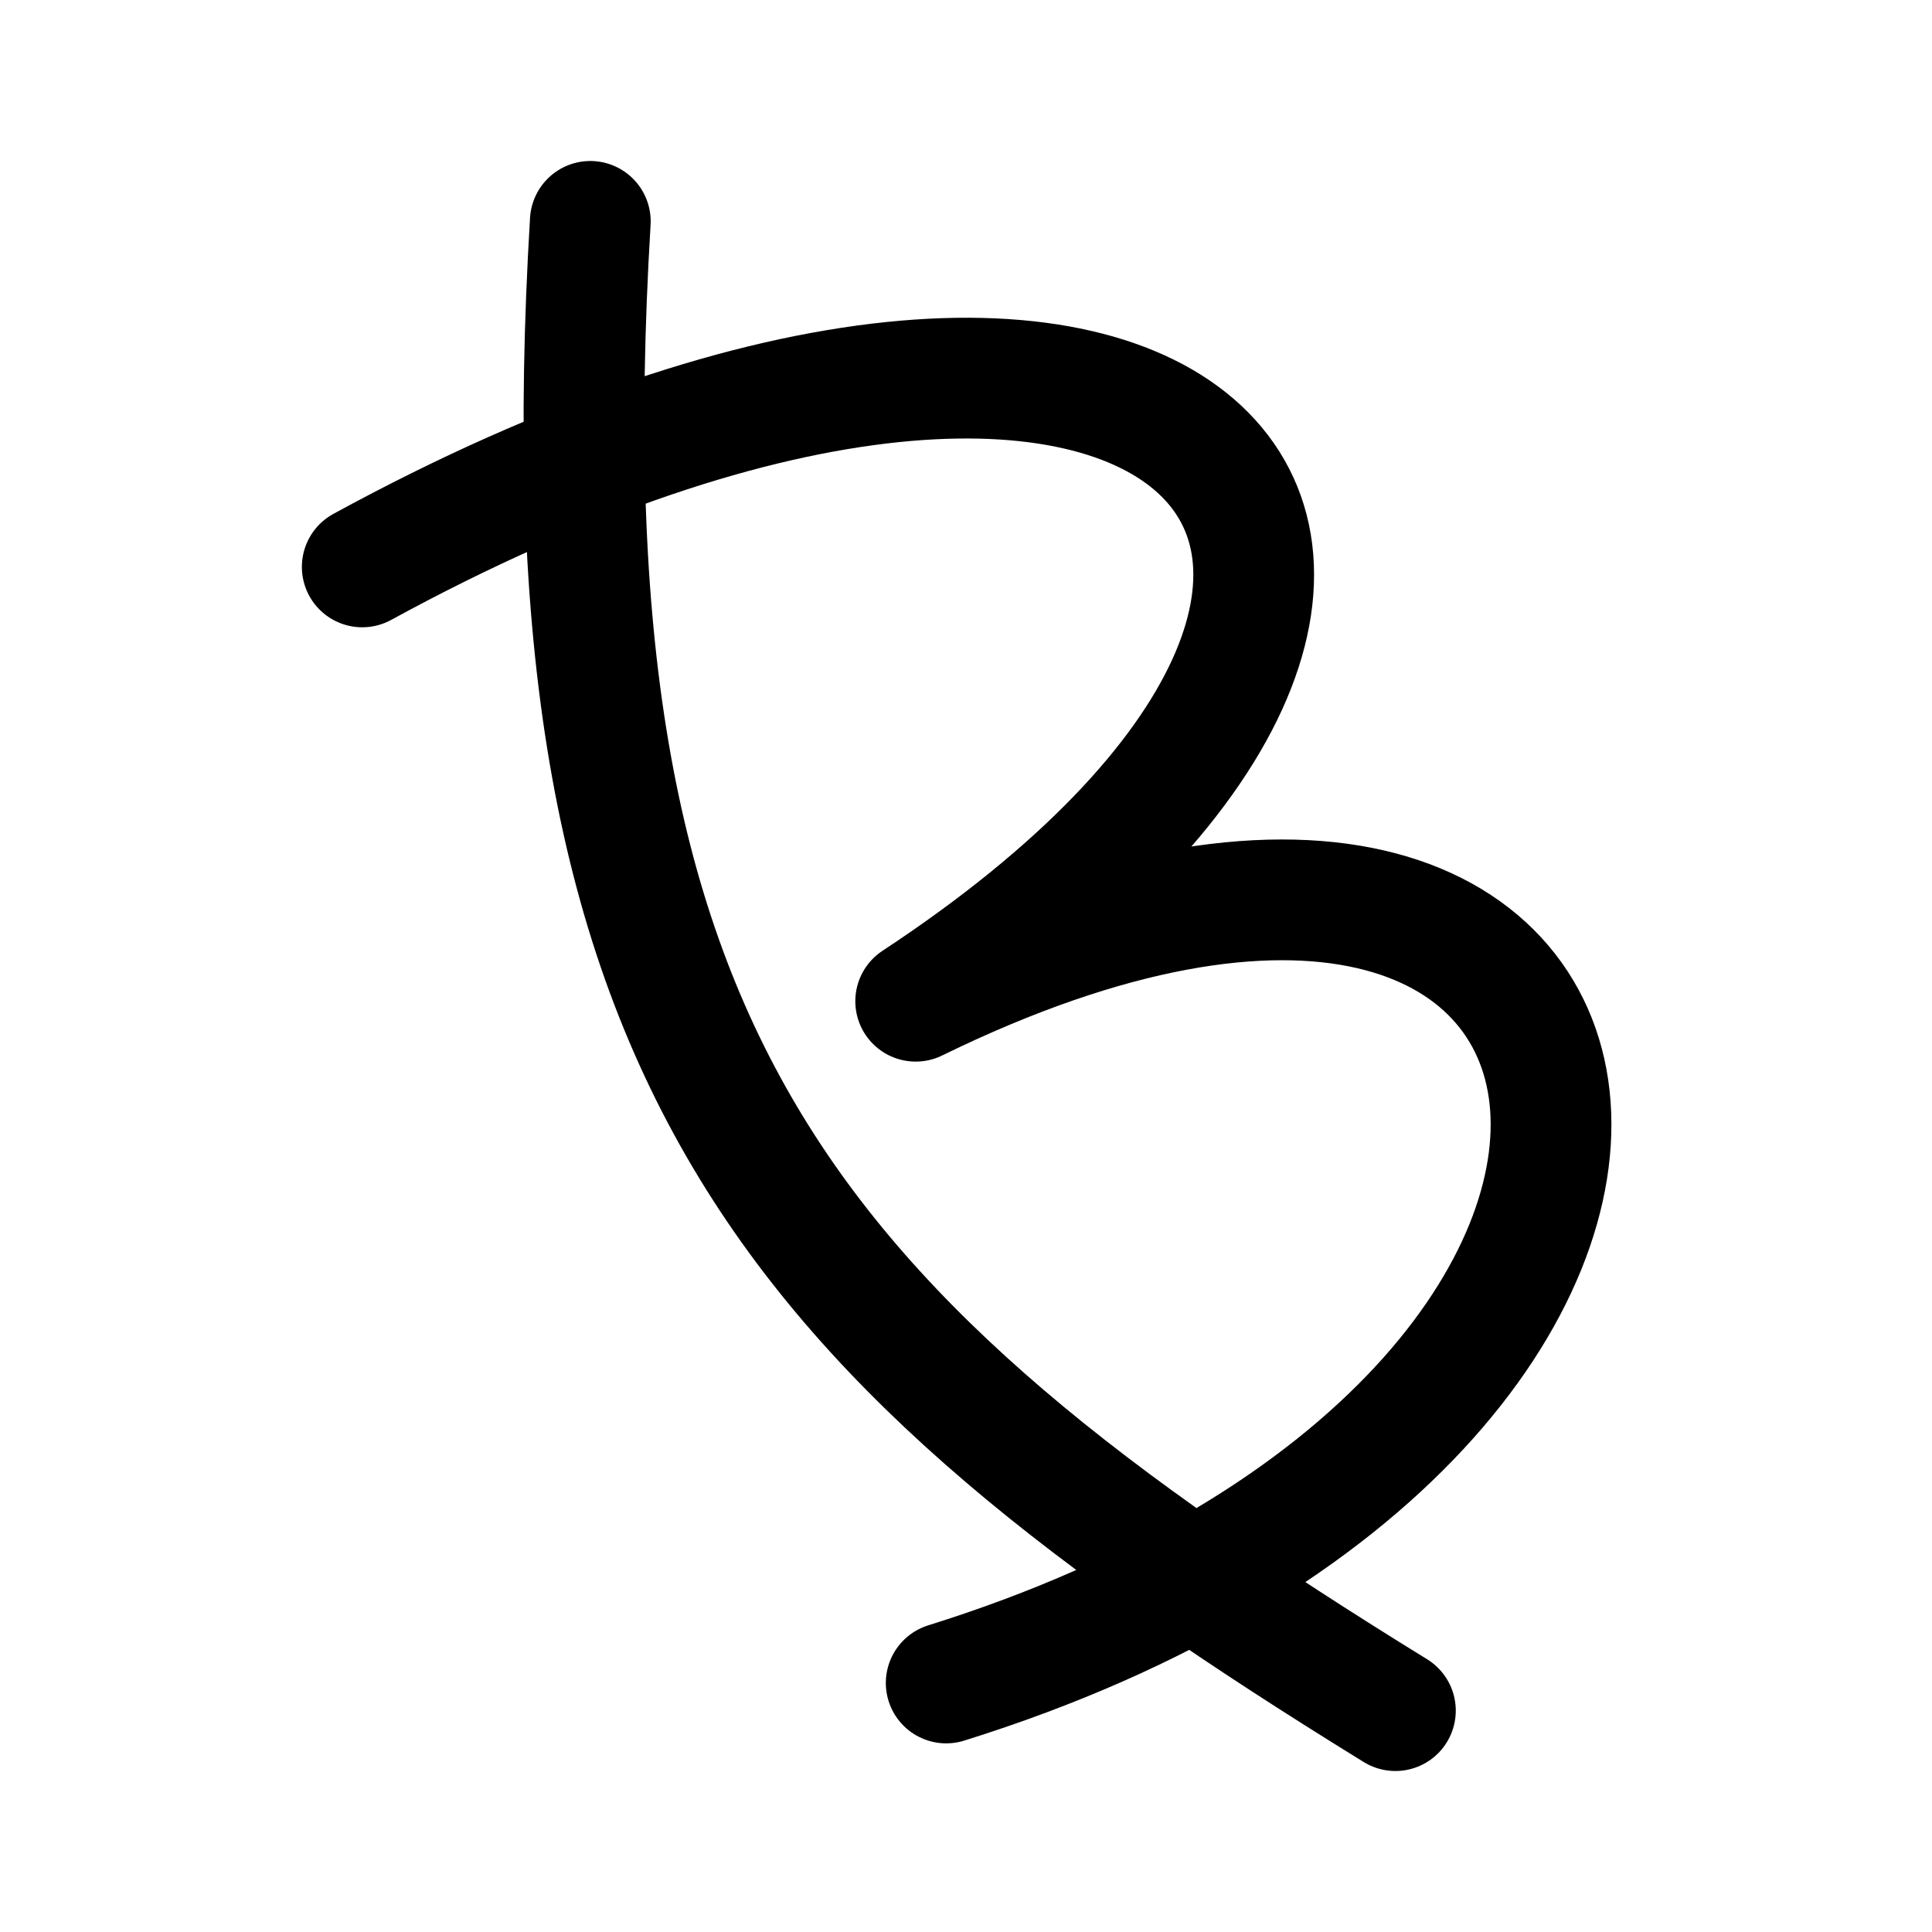
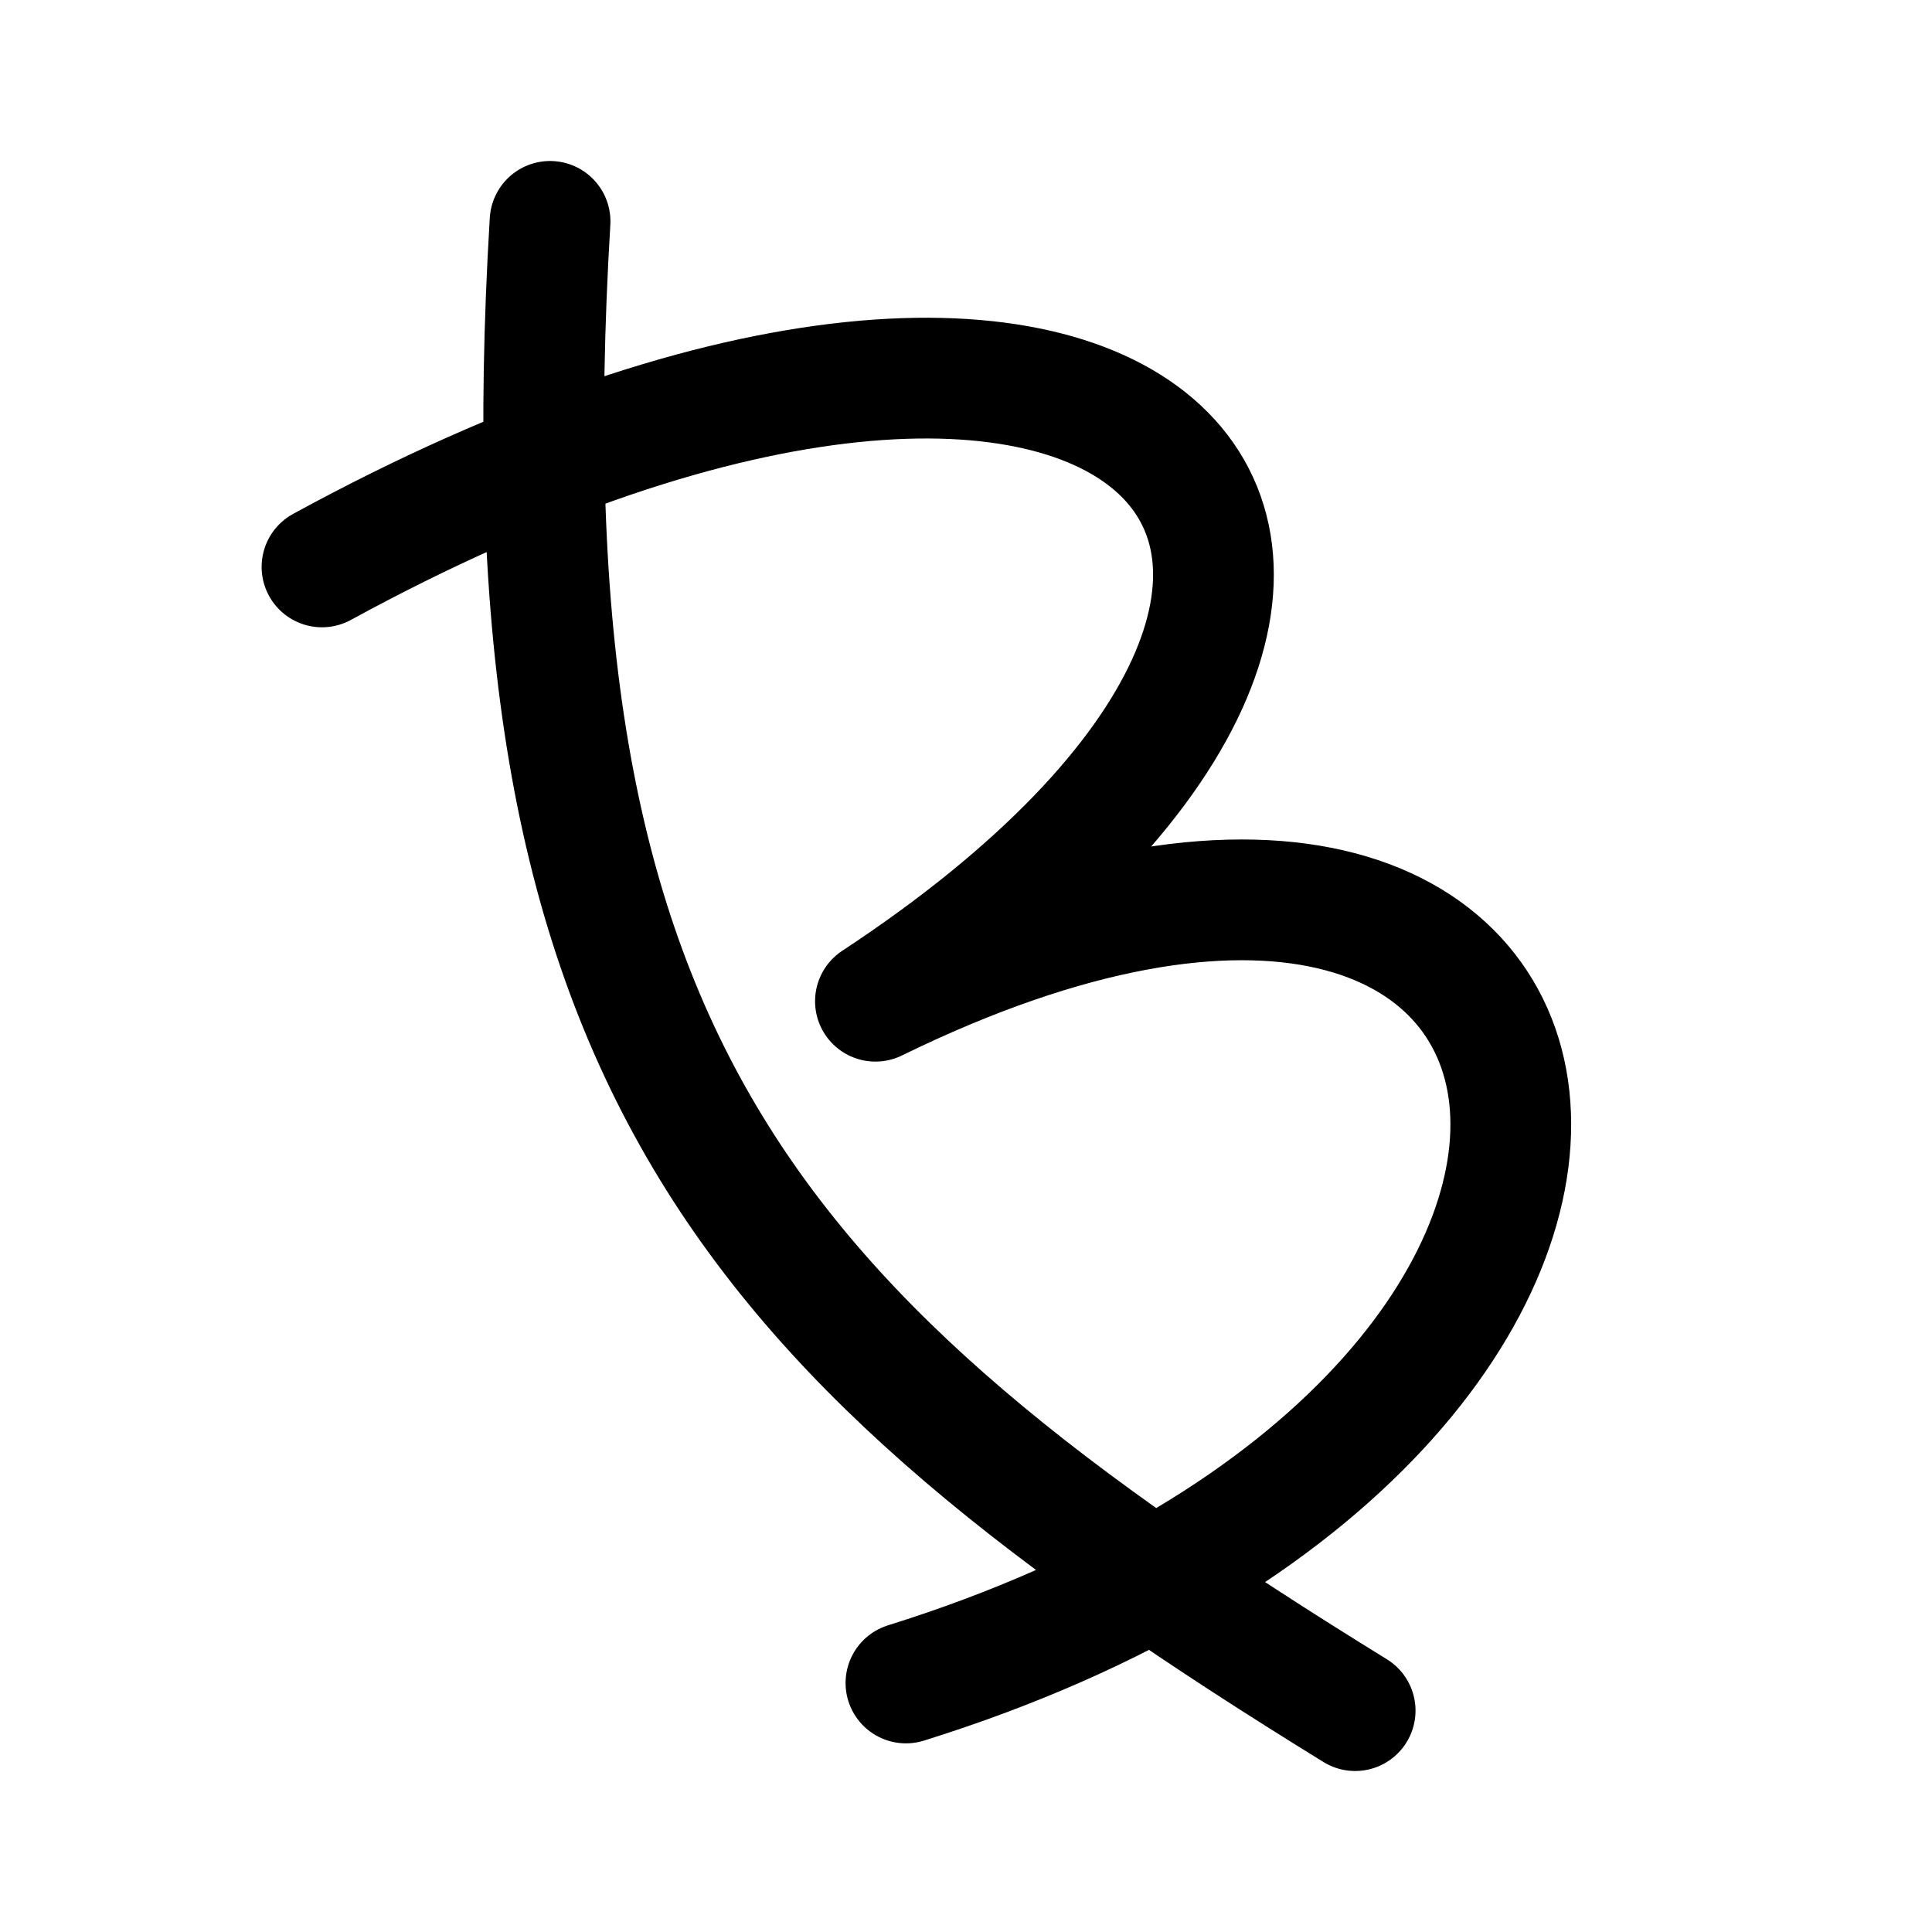
<svg xmlns="http://www.w3.org/2000/svg" width="192" height="192" viewBox="0 0 192 192" fill="none">
-   <path d="M58.664 22c-4.971 82.727 19.236 110.528 80.009 148M36 56.339c82.413-44.984 121.274-.45 55 43.161 77.072-37.706 89.91 40.625 3.032 67.753" stroke="#000" stroke-width="12" stroke-linecap="round" stroke-linejoin="round" />
+   <path d="M54.664 22c-4.971 82.727 19.236 110.528 80.009 148M32 56.339c82.413-44.984 121.274-.45 55 43.161 77.072-37.706 89.91 40.625 3.032 67.753" stroke="#000" stroke-width="12" stroke-linecap="round" stroke-linejoin="round" />
</svg>
